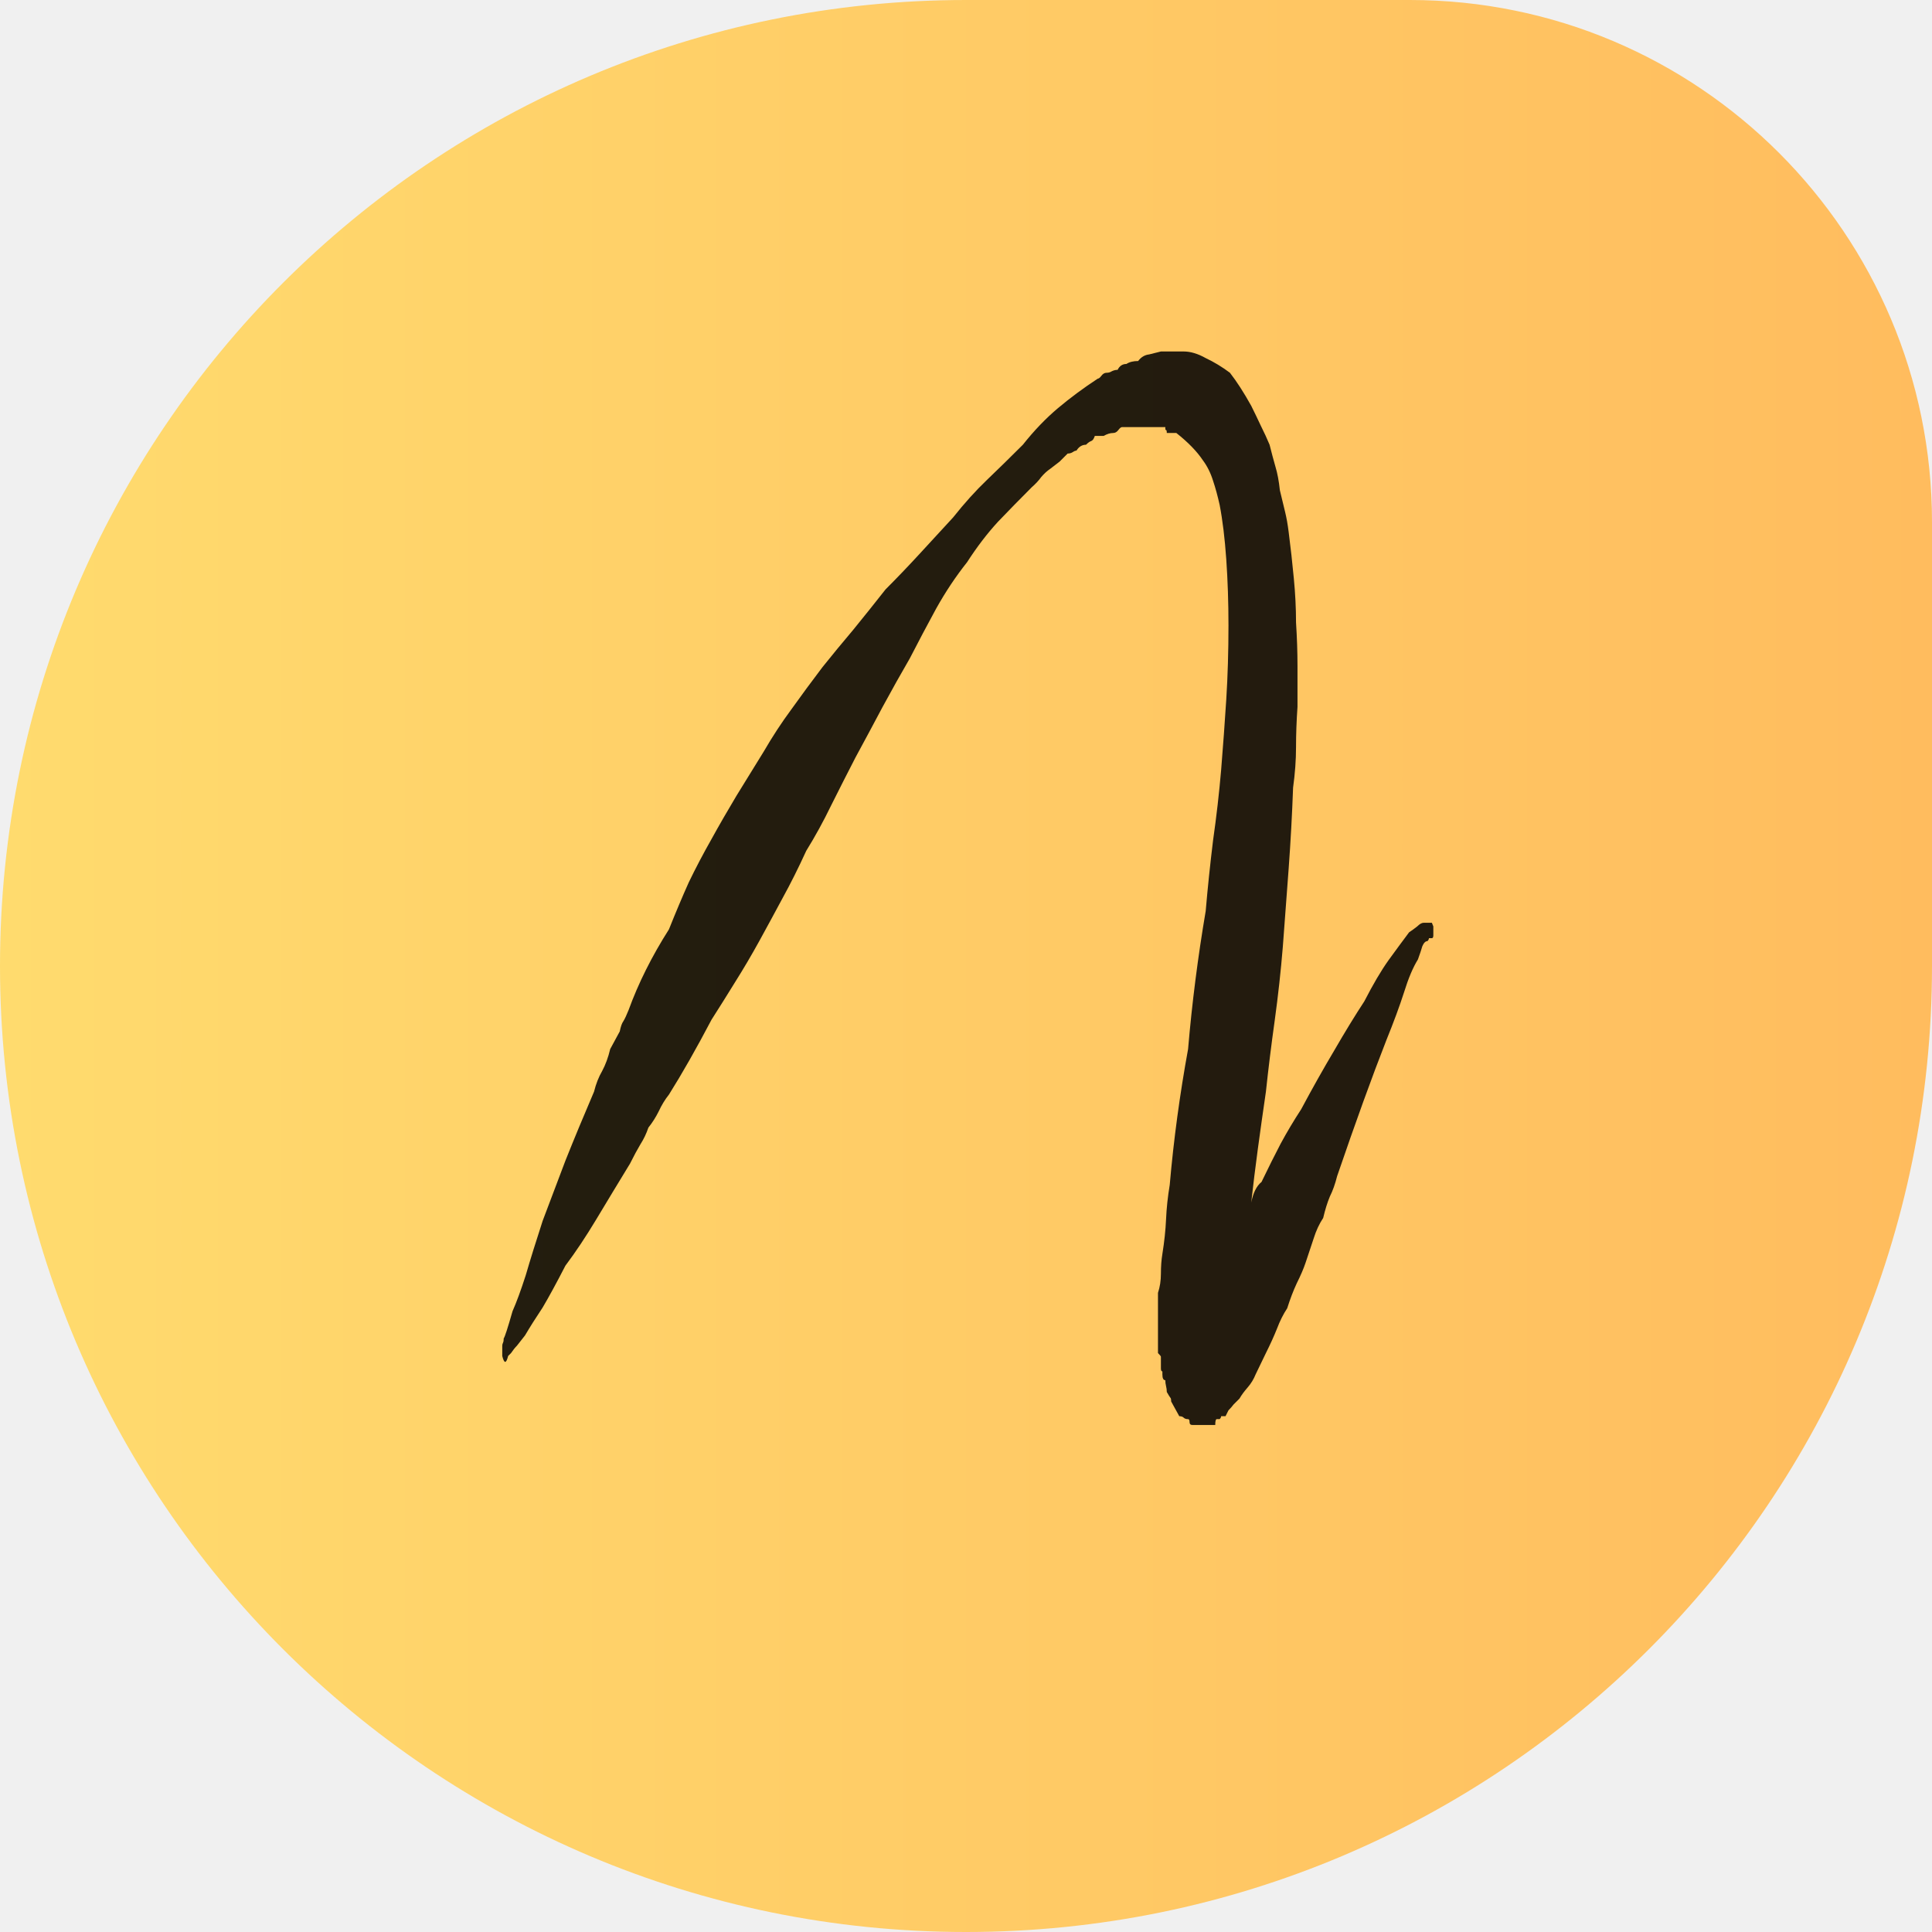
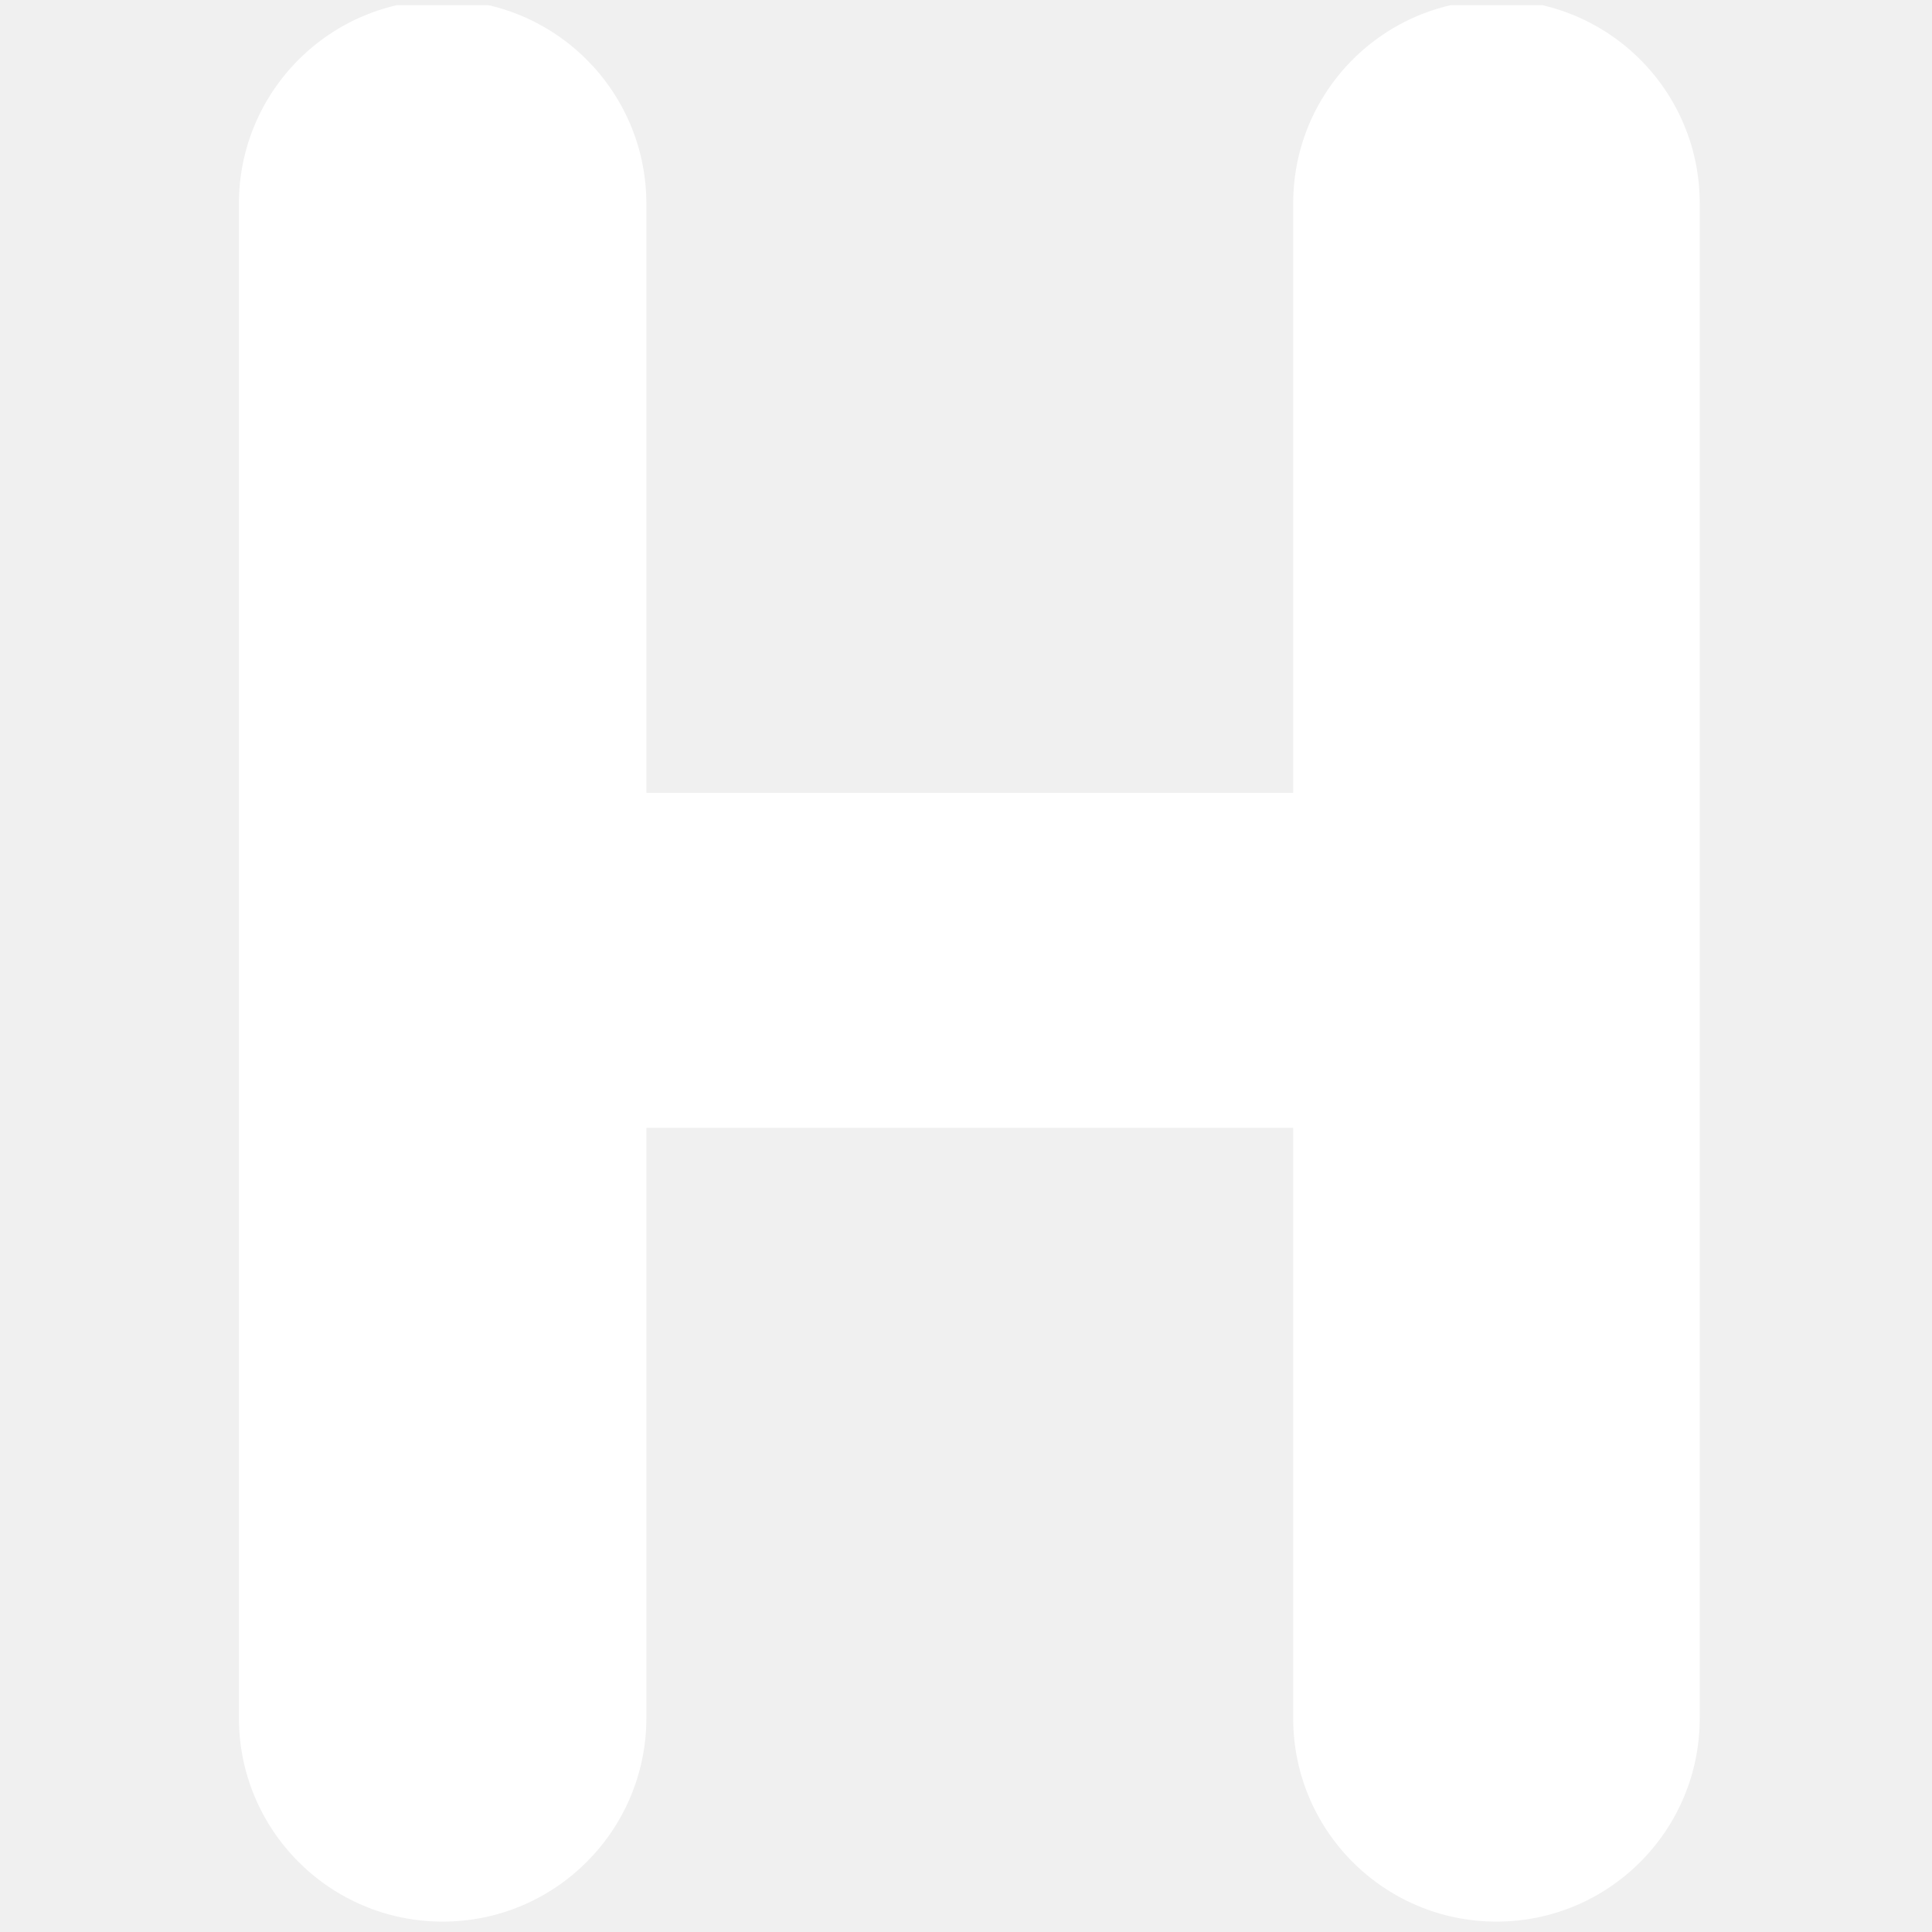
- <svg xmlns="http://www.w3.org/2000/svg" width="185" height="185" viewBox="0 0 185 185" fill="none">
-   <path d="M0 92.5C0 41.414 41.414 0 92.5 0H135C162.614 0 185 22.386 185 50V92.5C185 143.586 143.586 185 92.5 185V185C41.414 185 0 143.586 0 92.5V92.5Z" fill="url(#paint0_linear_13_13)" />
-   <path d="M137.109 88.359C137.109 88.359 137.156 88.477 137.25 88.711V88.992C137.25 89.18 137.25 89.367 137.25 89.555C137.25 89.742 137.203 89.836 137.109 89.836H136.828C136.828 89.93 136.781 90.023 136.688 90.117C136.5 90.117 136.336 90.281 136.195 90.609C136.102 90.938 135.961 91.359 135.773 91.875C135.305 92.625 134.859 93.68 134.438 95.039C134.016 96.352 133.453 97.875 132.75 99.609C131.391 103.078 129.82 107.414 128.039 112.617C127.852 113.367 127.617 114.023 127.336 114.586C127.102 115.148 126.891 115.828 126.703 116.625C126.328 117.188 126.023 117.844 125.789 118.594C125.555 119.297 125.297 120.07 125.016 120.914C124.828 121.477 124.547 122.133 124.172 122.883C123.844 123.586 123.539 124.383 123.258 125.273C122.883 125.836 122.555 126.492 122.273 127.242C121.992 127.945 121.641 128.719 121.219 129.562L120.234 131.602C120.047 132.07 119.789 132.492 119.461 132.867C119.133 133.242 118.875 133.594 118.688 133.922C118.5 134.109 118.312 134.297 118.125 134.484C117.984 134.672 117.82 134.859 117.633 135.047L117.352 135.609H116.93C116.93 135.703 116.883 135.797 116.789 135.891H116.508C116.414 135.891 116.367 136.078 116.367 136.453H116.086H115.945H115.664H115.453H115.172H114.75H114.609H114.188C114 136.453 113.906 136.359 113.906 136.172C113.906 135.984 113.859 135.891 113.766 135.891C113.578 135.891 113.438 135.844 113.344 135.75C113.25 135.656 113.109 135.609 112.922 135.609L112.148 134.203C112.148 134.016 112.125 133.898 112.078 133.852C112.031 133.805 111.914 133.617 111.727 133.289C111.727 133.102 111.703 132.914 111.656 132.727C111.609 132.539 111.586 132.352 111.586 132.164C111.398 132.164 111.305 131.977 111.305 131.602V131.32C111.211 131.32 111.164 131.227 111.164 131.039V130.758C111.164 130.289 111.164 130.008 111.164 129.914C111.164 129.867 111.07 129.75 110.883 129.562V129V128.719V125.555V123.797C111.07 123.234 111.164 122.625 111.164 121.969C111.164 121.266 111.211 120.633 111.305 120.07C111.492 118.898 111.609 117.797 111.656 116.766C111.703 115.688 111.82 114.586 112.008 113.461C112.383 109.148 112.969 104.812 113.766 100.453C113.953 98.25 114.188 96.047 114.469 93.844C114.75 91.641 115.078 89.438 115.453 87.234C115.641 85.031 115.875 82.781 116.156 80.484C116.484 78.188 116.742 75.938 116.93 73.734C117.117 71.438 117.281 69.188 117.422 66.984C117.562 64.734 117.633 62.367 117.633 59.883C117.633 57.68 117.562 55.57 117.422 53.555C117.281 51.539 117.07 49.805 116.789 48.352C116.602 47.508 116.391 46.734 116.156 46.031C115.922 45.281 115.594 44.625 115.172 44.062C114.609 43.219 113.766 42.352 112.641 41.461H111.727C111.727 41.273 111.703 41.18 111.656 41.18C111.609 41.18 111.586 41.133 111.586 41.039V40.898H111.164H110.32H109.406H108.562H107.438C107.344 40.898 107.227 40.992 107.086 41.18C106.945 41.367 106.781 41.461 106.594 41.461C106.312 41.461 106.008 41.555 105.68 41.742H104.836C104.742 42.023 104.625 42.188 104.484 42.234C104.344 42.281 104.18 42.398 103.992 42.586C103.617 42.586 103.312 42.773 103.078 43.148C102.984 43.148 102.867 43.195 102.727 43.289C102.586 43.383 102.422 43.43 102.234 43.43C101.953 43.711 101.695 43.969 101.461 44.203C101.227 44.391 100.922 44.625 100.547 44.906C100.266 45.094 99.984 45.352 99.703 45.68C99.469 46.008 99.164 46.336 98.789 46.664C97.711 47.742 96.633 48.844 95.555 49.969C94.523 51.094 93.539 52.383 92.602 53.836C91.523 55.195 90.539 56.672 89.648 58.266C88.805 59.812 87.961 61.406 87.117 63.047C86.273 64.5 85.406 66.047 84.516 67.688C83.672 69.281 82.805 70.898 81.914 72.539C81.164 73.992 80.391 75.516 79.594 77.109C78.844 78.656 78.047 80.109 77.203 81.469C76.453 83.109 75.703 84.609 74.953 85.969C74.25 87.281 73.5 88.664 72.703 90.117C71.953 91.477 71.18 92.789 70.383 94.055C69.633 95.273 68.883 96.469 68.133 97.641C66.68 100.406 65.32 102.797 64.055 104.812C63.68 105.281 63.352 105.82 63.07 106.43C62.789 106.992 62.461 107.508 62.086 107.977C61.898 108.539 61.641 109.078 61.312 109.594C61.031 110.062 60.703 110.672 60.328 111.422C59.156 113.344 58.078 115.125 57.094 116.766C56.109 118.406 55.125 119.883 54.141 121.195C53.297 122.836 52.57 124.172 51.961 125.203C51.305 126.188 50.742 127.078 50.273 127.875C49.898 128.344 49.641 128.672 49.5 128.859C49.312 129.047 49.125 129.281 48.938 129.562L48.656 129.844C48.469 130.594 48.281 130.594 48.094 129.844V129V128.859C48.094 128.766 48.117 128.672 48.164 128.578C48.211 128.484 48.234 128.344 48.234 128.156C48.328 128.062 48.609 127.195 49.078 125.555C49.453 124.711 49.875 123.562 50.344 122.109C50.766 120.656 51.305 118.922 51.961 116.906C52.617 115.172 53.344 113.25 54.141 111.141C54.984 109.031 55.898 106.828 56.883 104.531C57.07 103.781 57.328 103.125 57.656 102.562C57.984 101.953 58.242 101.25 58.43 100.453L59.344 98.766C59.438 98.297 59.555 97.969 59.695 97.781C59.836 97.547 60 97.195 60.188 96.727C61.125 94.148 62.414 91.57 64.055 88.992C64.711 87.352 65.344 85.852 65.953 84.492C66.609 83.133 67.336 81.75 68.133 80.344C68.883 78.984 69.68 77.602 70.523 76.195C71.414 74.742 72.281 73.336 73.125 71.977C73.969 70.523 74.859 69.164 75.797 67.898C76.734 66.586 77.719 65.25 78.75 63.891C79.688 62.719 80.672 61.523 81.703 60.305C82.734 59.039 83.766 57.75 84.797 56.438C85.875 55.359 86.953 54.234 88.031 53.062C89.156 51.844 90.234 50.672 91.266 49.547C92.344 48.188 93.422 46.992 94.5 45.961C95.625 44.883 96.773 43.758 97.945 42.586C99.023 41.227 100.148 40.055 101.32 39.07C102.492 38.086 103.758 37.148 105.117 36.258C105.211 36.258 105.328 36.164 105.469 35.977C105.609 35.789 105.773 35.695 105.961 35.695C106.148 35.695 106.312 35.648 106.453 35.555C106.641 35.461 106.828 35.414 107.016 35.414C107.203 35.039 107.484 34.852 107.859 34.852C108.141 34.664 108.516 34.57 108.984 34.57C109.266 34.195 109.617 33.984 110.039 33.938L111.164 33.656H111.305H111.586H112.008H113.344C114 33.656 114.703 33.867 115.453 34.289C116.25 34.664 117.023 35.133 117.773 35.695C118.43 36.539 119.109 37.594 119.812 38.859C120.094 39.422 120.398 40.055 120.727 40.758C121.055 41.414 121.336 42.023 121.57 42.586C121.758 43.336 121.945 44.039 122.133 44.695C122.32 45.305 122.461 46.055 122.555 46.945C122.742 47.695 122.906 48.375 123.047 48.984C123.188 49.547 123.305 50.203 123.398 50.953C123.586 52.406 123.75 53.883 123.891 55.383C124.031 56.836 124.102 58.242 124.102 59.602C124.195 61.055 124.242 62.438 124.242 63.75C124.242 65.016 124.242 66.328 124.242 67.688C124.148 69.047 124.102 70.336 124.102 71.555C124.102 72.773 124.008 74.062 123.82 75.422C123.727 78 123.586 80.578 123.398 83.156C123.211 85.688 123.023 88.195 122.836 90.68C122.648 92.977 122.391 95.32 122.062 97.711C121.734 100.055 121.453 102.328 121.219 104.531C120.938 106.453 120.68 108.281 120.445 110.016C120.211 111.75 120 113.461 119.812 115.148C120 114.211 120.328 113.555 120.797 113.18C121.453 111.82 122.062 110.602 122.625 109.523C123.234 108.398 123.891 107.297 124.594 106.219C125.672 104.203 126.727 102.328 127.758 100.594C128.789 98.812 129.75 97.242 130.641 95.883C131.484 94.242 132.258 92.93 132.961 91.945C133.711 90.914 134.367 90.023 134.93 89.273C135.211 89.086 135.469 88.898 135.703 88.711C135.938 88.477 136.148 88.359 136.336 88.359H136.688H136.828H137.109ZM115.031 122.672H114.75H115.031ZM114.75 122.672H114.609H114.75Z" fill="black" fill-opacity="0.86" />
+ <svg xmlns="http://www.w3.org/2000/svg" width="186" height="186" viewBox="0 0 186 186" fill="none">
+   <g clip-path="url(#clip0_1_28)">
+     <path d="M42.614 185C31.782 185 23 176.218 23 165.386V19.614C23 8.782 31.782 0 42.614 0V0C53.447 0 62.228 8.782 62.228 19.614V76.331H124.5V19.569C124.5 8.761 133.261 0 144.069 0V0C154.876 0 163.638 8.761 163.638 19.569V165.431C163.638 176.239 154.876 185 144.069 185V185C133.261 185 124.5 176.239 124.5 165.431V108.579H62.228V165.386C62.228 176.218 53.447 185 42.614 185V185Z" fill="white" />
+   </g>
  <defs>
-     <linearGradient id="paint0_linear_13_13" x1="0" y1="92" x2="185" y2="92" gradientUnits="userSpaceOnUse">
-       <stop stop-color="#FFDB6E" />
-       <stop offset="1" stop-color="#FFBC5E" />
-     </linearGradient>
+     <clipPath id="clip0_1_28">
+       <rect width="185" height="185" fill="white" transform="translate(0.5 0.5)" />
+     </clipPath>
  </defs>
</svg>
